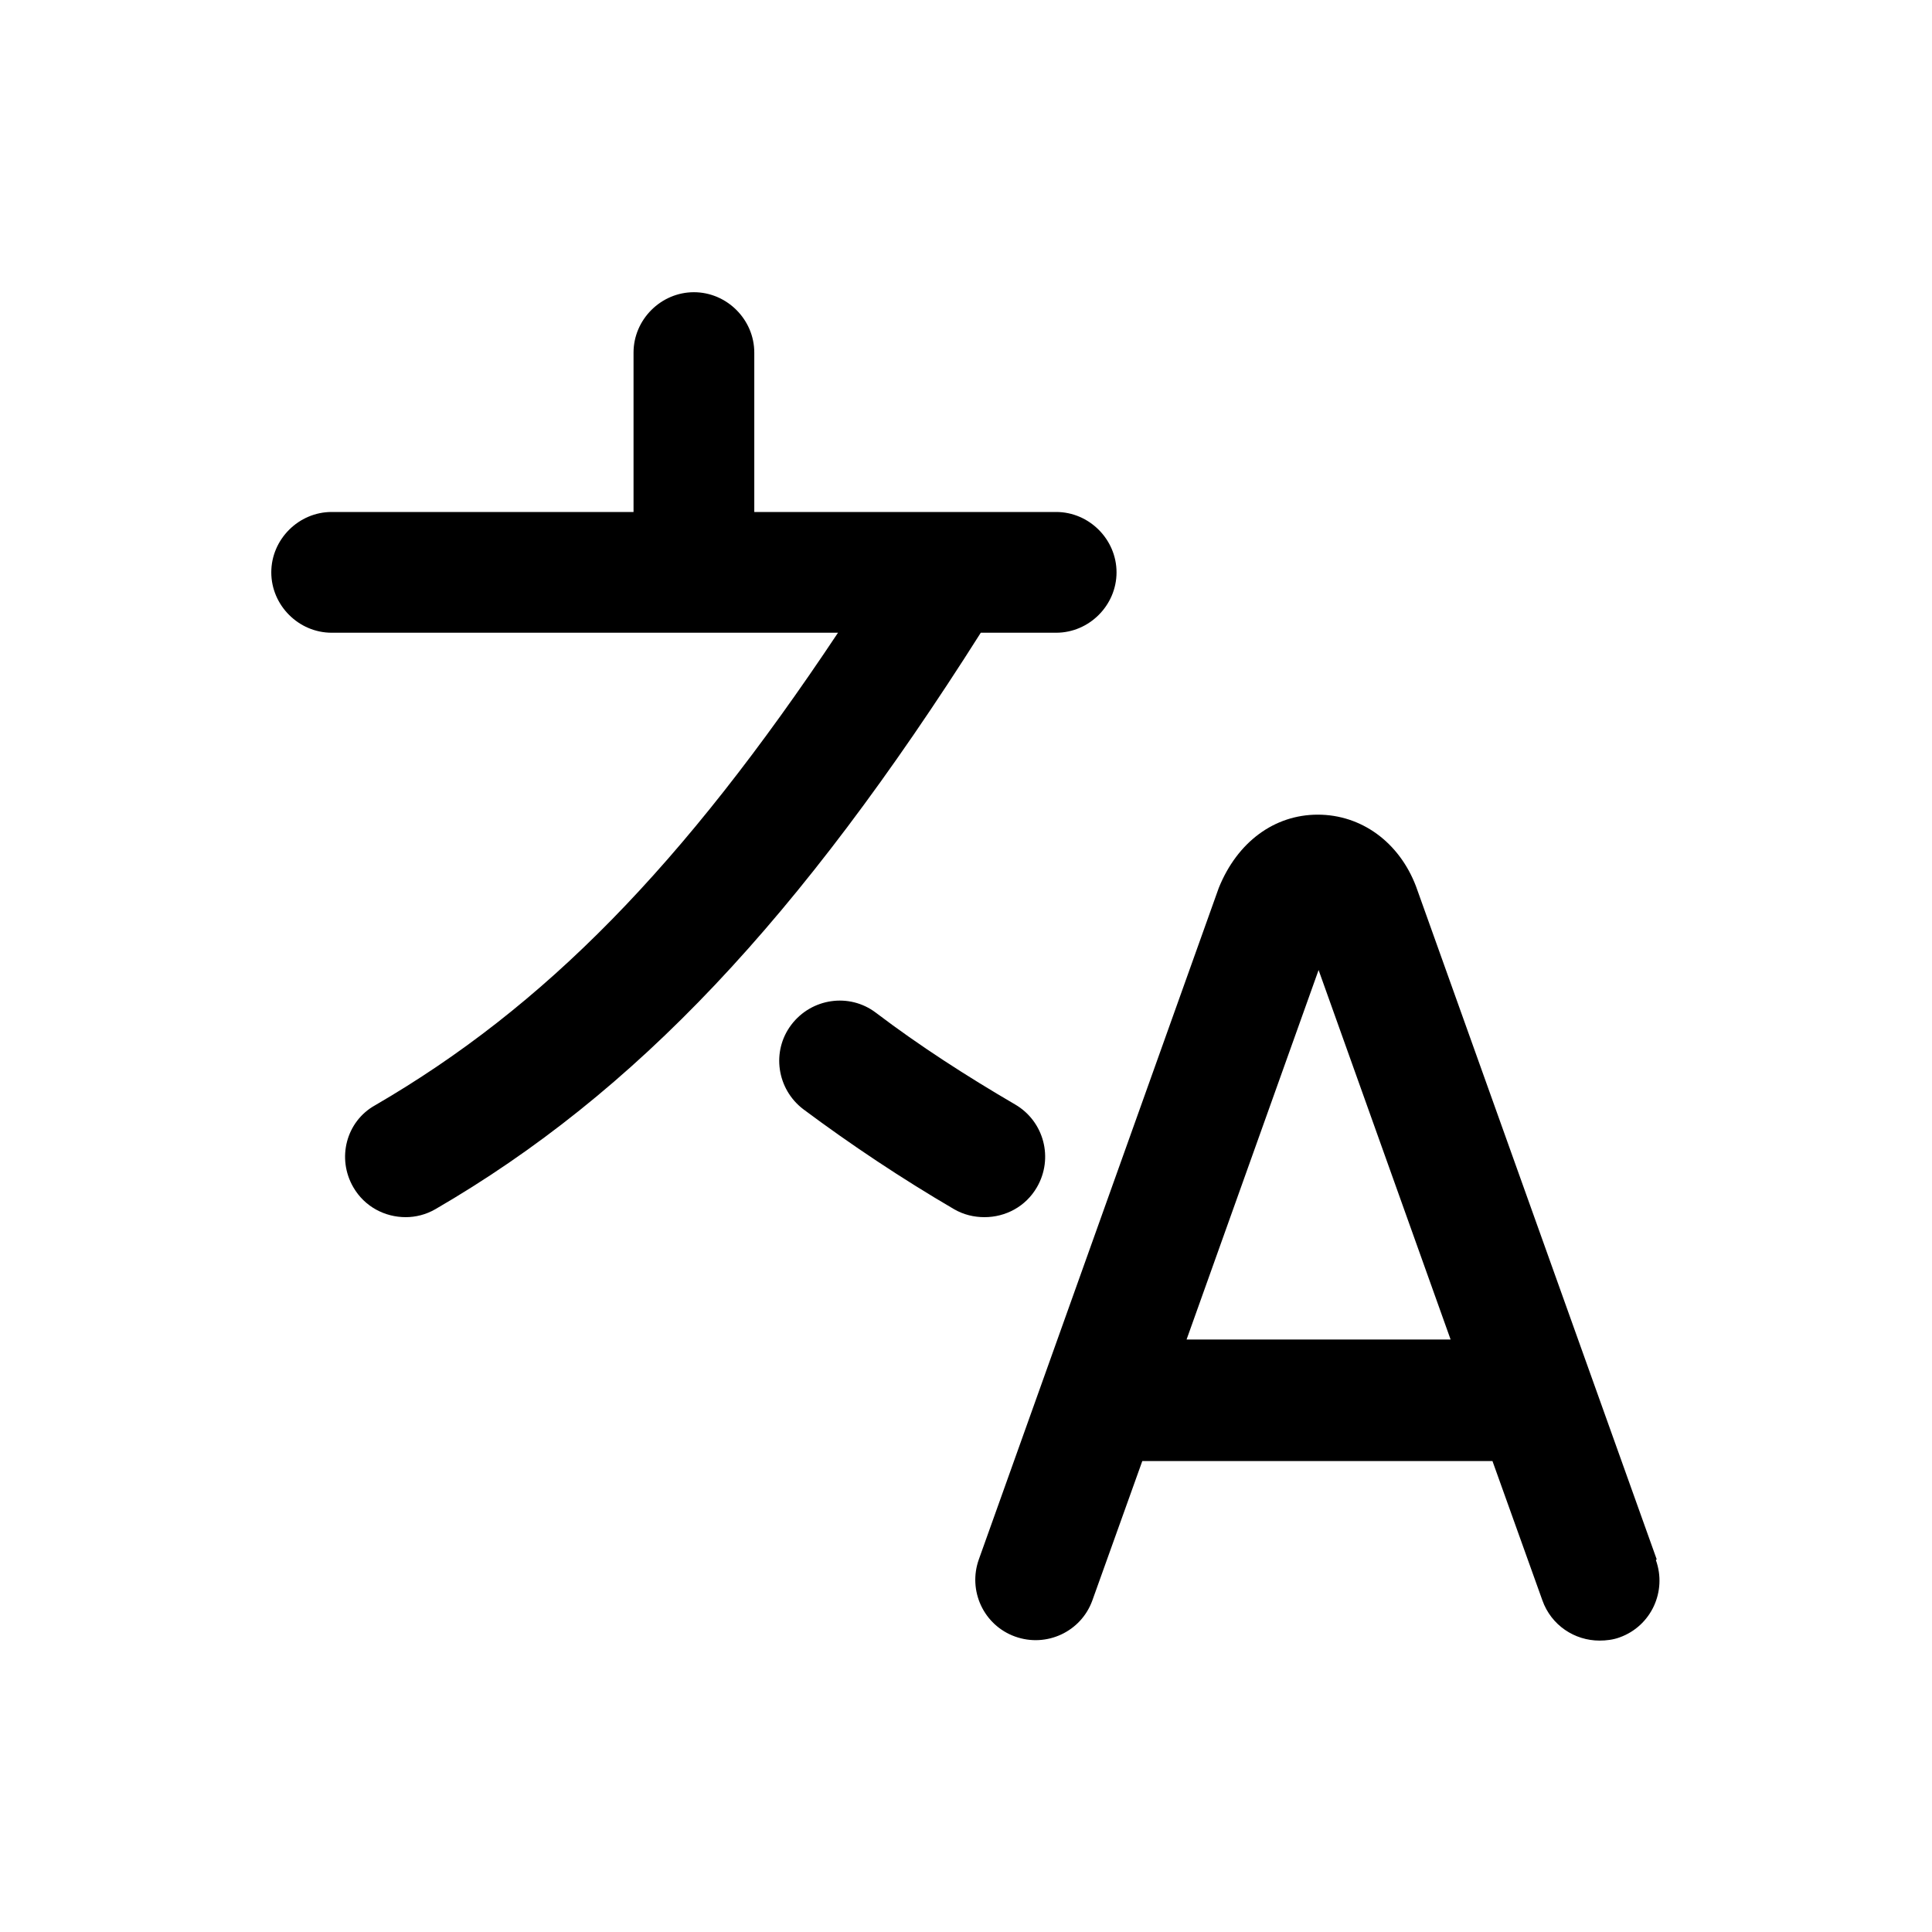
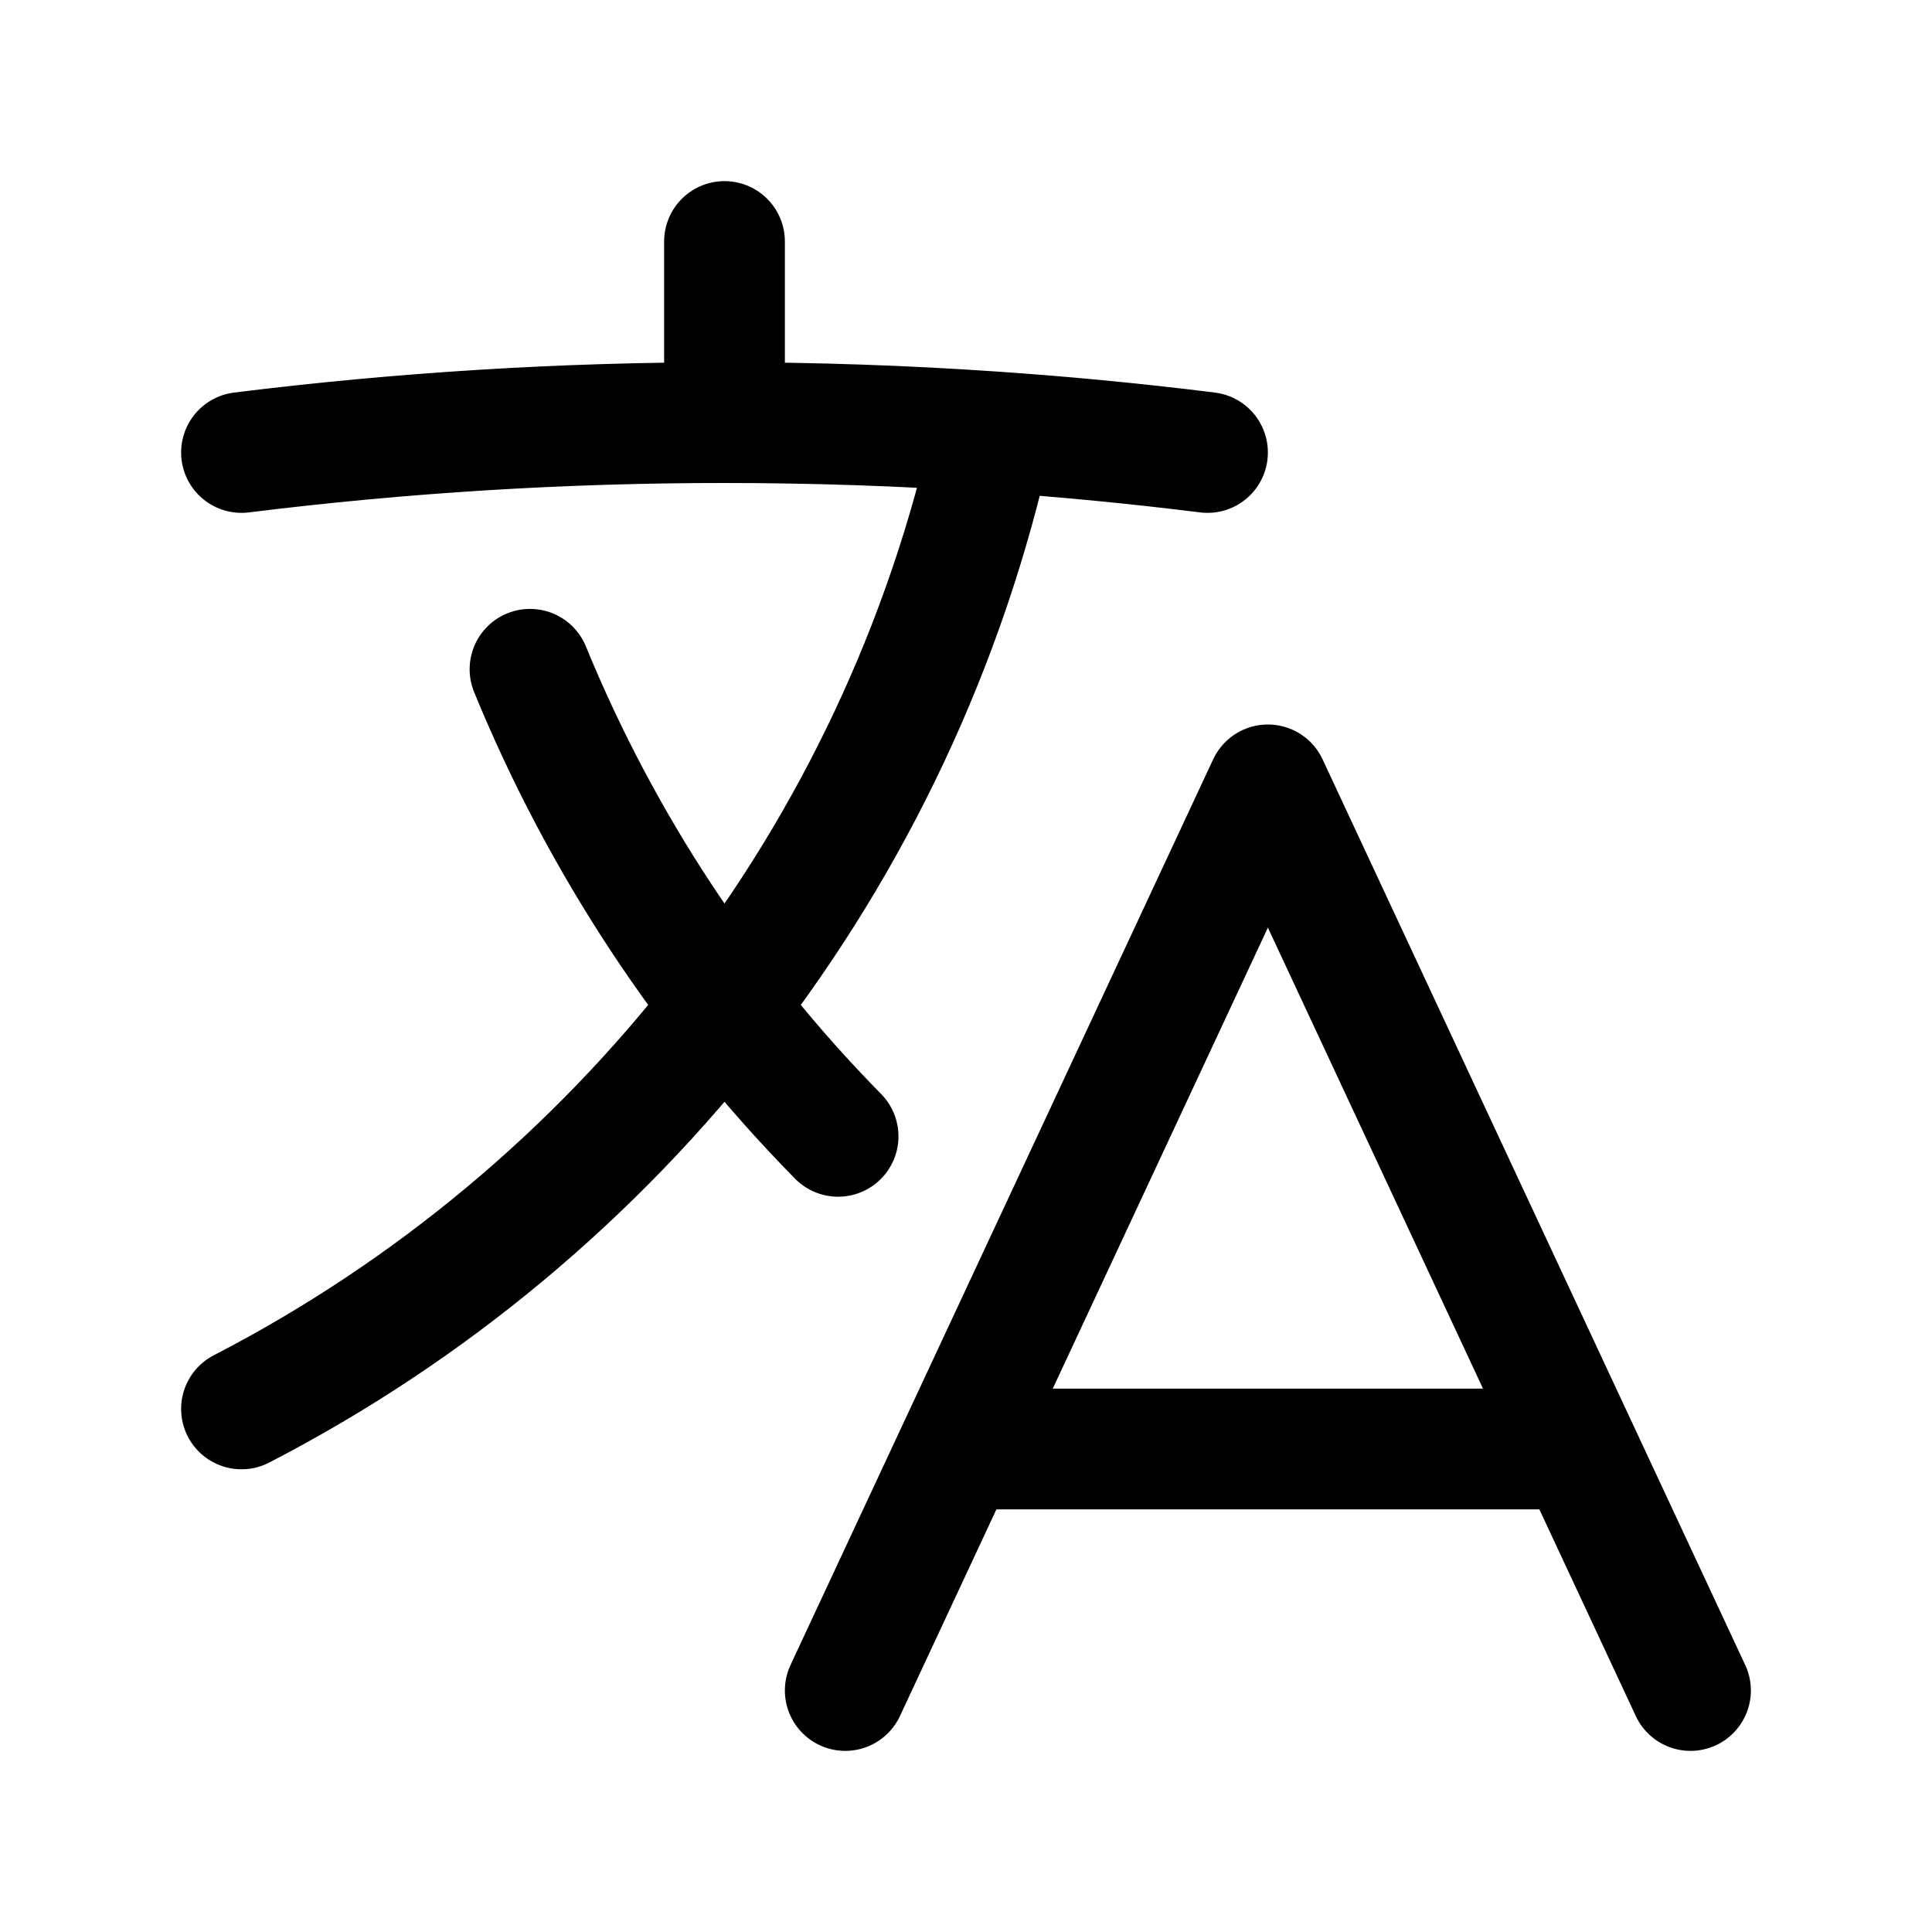
- <svg xmlns="http://www.w3.org/2000/svg" width="800px" height="800px" viewBox="0 0 24 24" fill="none">
-   <path d="M20.58 19.37L17.59 11.01C17.38 10.46 16.91 10.12 16.37 10.12C15.83 10.12 15.37 10.46 15.14 11.03L12.16 19.37C12.02 19.76 12.22 20.19 12.61 20.33C13 20.47 13.43 20.27 13.57 19.88L14.19 18.15H18.54L19.16 19.88C19.27 20.19 19.56 20.38 19.87 20.38C19.95 20.38 20.04 20.37 20.12 20.34C20.51 20.2 20.71 19.77 20.57 19.38L20.58 19.37ZM14.74 16.64L16.38 12.05L18.02 16.64H14.74ZM12.19 7.85C9.93 11.42 7.89 13.58 5.41 15.02C5.29 15.09 5.16 15.12 5.04 15.12C4.78 15.12 4.53 14.99 4.39 14.75C4.18 14.39 4.3 13.93 4.66 13.73C6.76 12.51 8.48 10.76 10.41 7.86H4.12C3.71 7.86 3.37 7.52 3.37 7.11C3.37 6.7 3.71 6.36 4.12 6.36H7.87V4.38C7.87 3.97 8.21 3.63 8.62 3.63C9.03 3.63 9.37 3.97 9.37 4.38V6.36H13.12C13.53 6.36 13.87 6.7 13.87 7.11C13.87 7.52 13.53 7.86 13.12 7.86H12.18L12.19 7.85ZM12.23 15.12C12.1 15.12 11.97 15.09 11.85 15.02C11.2 14.64 10.57 14.22 9.98 13.78C9.65 13.53 9.58 13.06 9.83 12.73C10.08 12.4 10.55 12.33 10.88 12.58C11.42 12.99 12.01 13.37 12.61 13.72C12.97 13.93 13.09 14.39 12.88 14.75C12.74 14.99 12.49 15.12 12.23 15.12Z" fill="#000000" />
+ <svg xmlns="http://www.w3.org/2000/svg" fill="none" viewBox="0 0 24 24" stroke-width="1.5" stroke="currentColor" class="size-6">
+   <path stroke-linecap="round" stroke-linejoin="round" d="m10.5 21 5.25-11.25L21 21m-9-3h7.5M3 5.621a48.474 48.474 0 0 1 6-.371m0 0c1.12 0 2.233.038 3.334.114M9 5.25V3m3.334 2.364C11.176 10.658 7.69 15.08 3 17.502m9.334-12.138c.896.061 1.785.147 2.666.257m-4.589 8.495a18.023 18.023 0 0 1-3.827-5.802" />
</svg>
